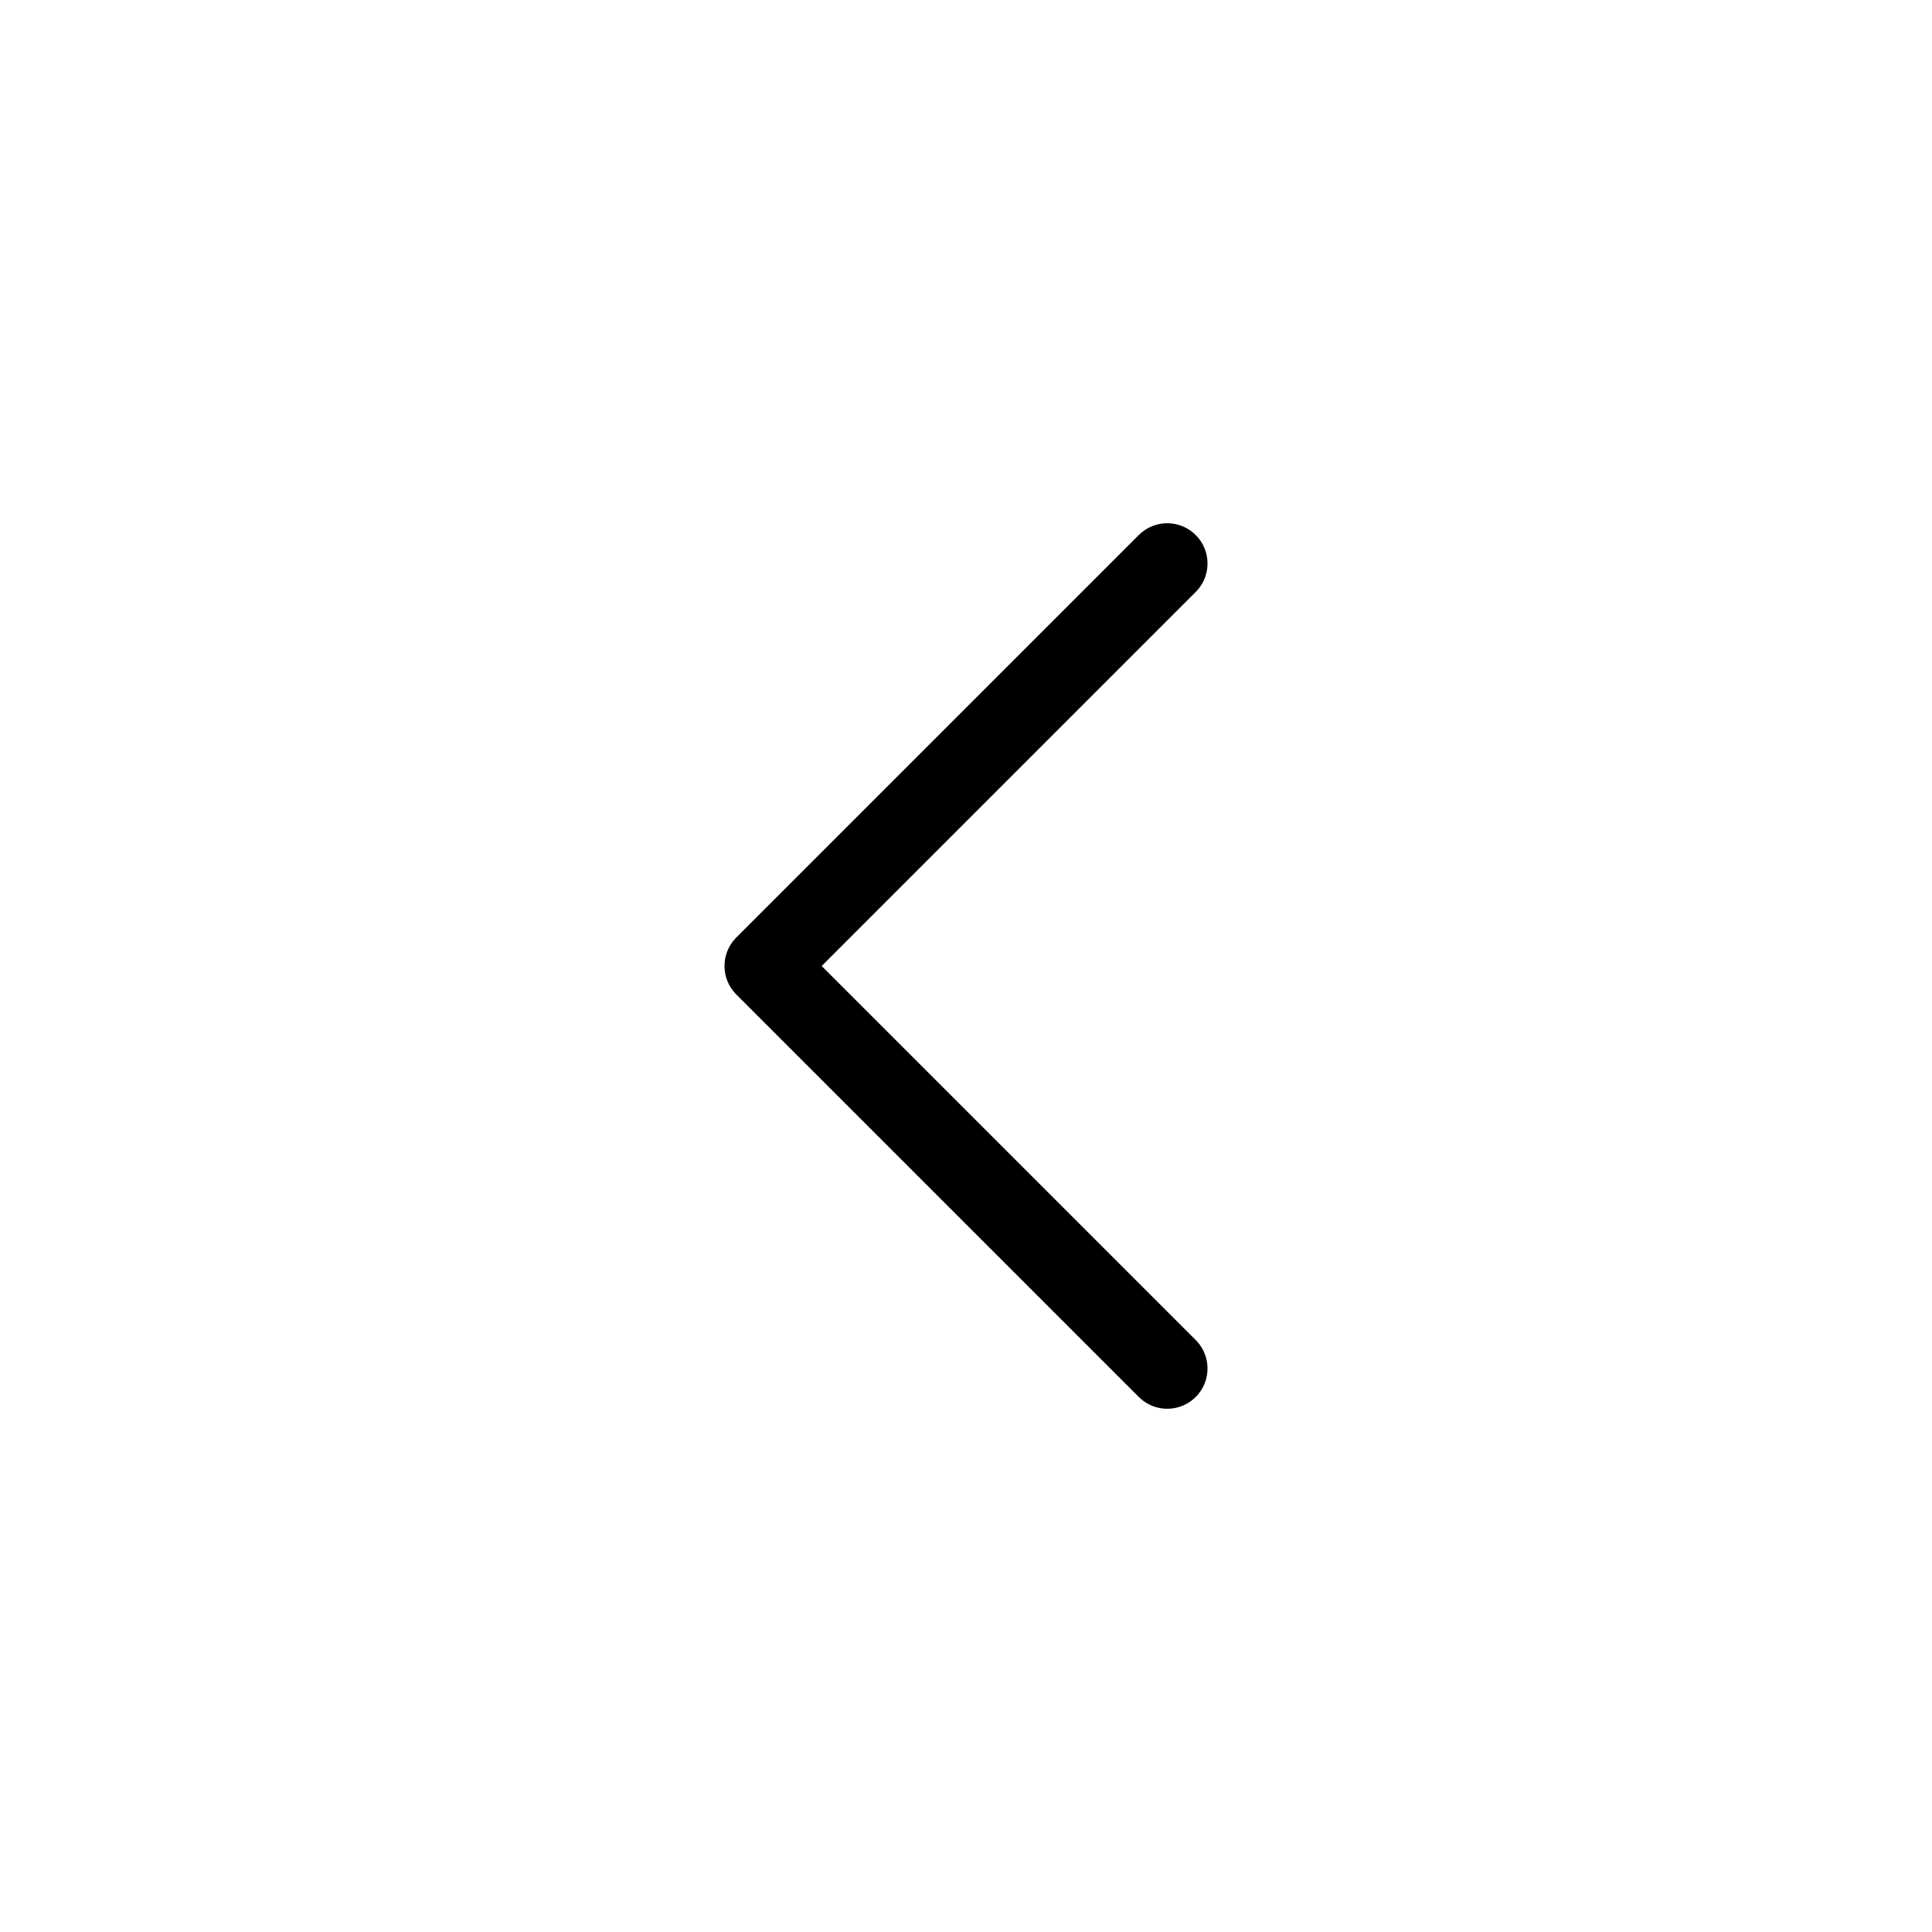
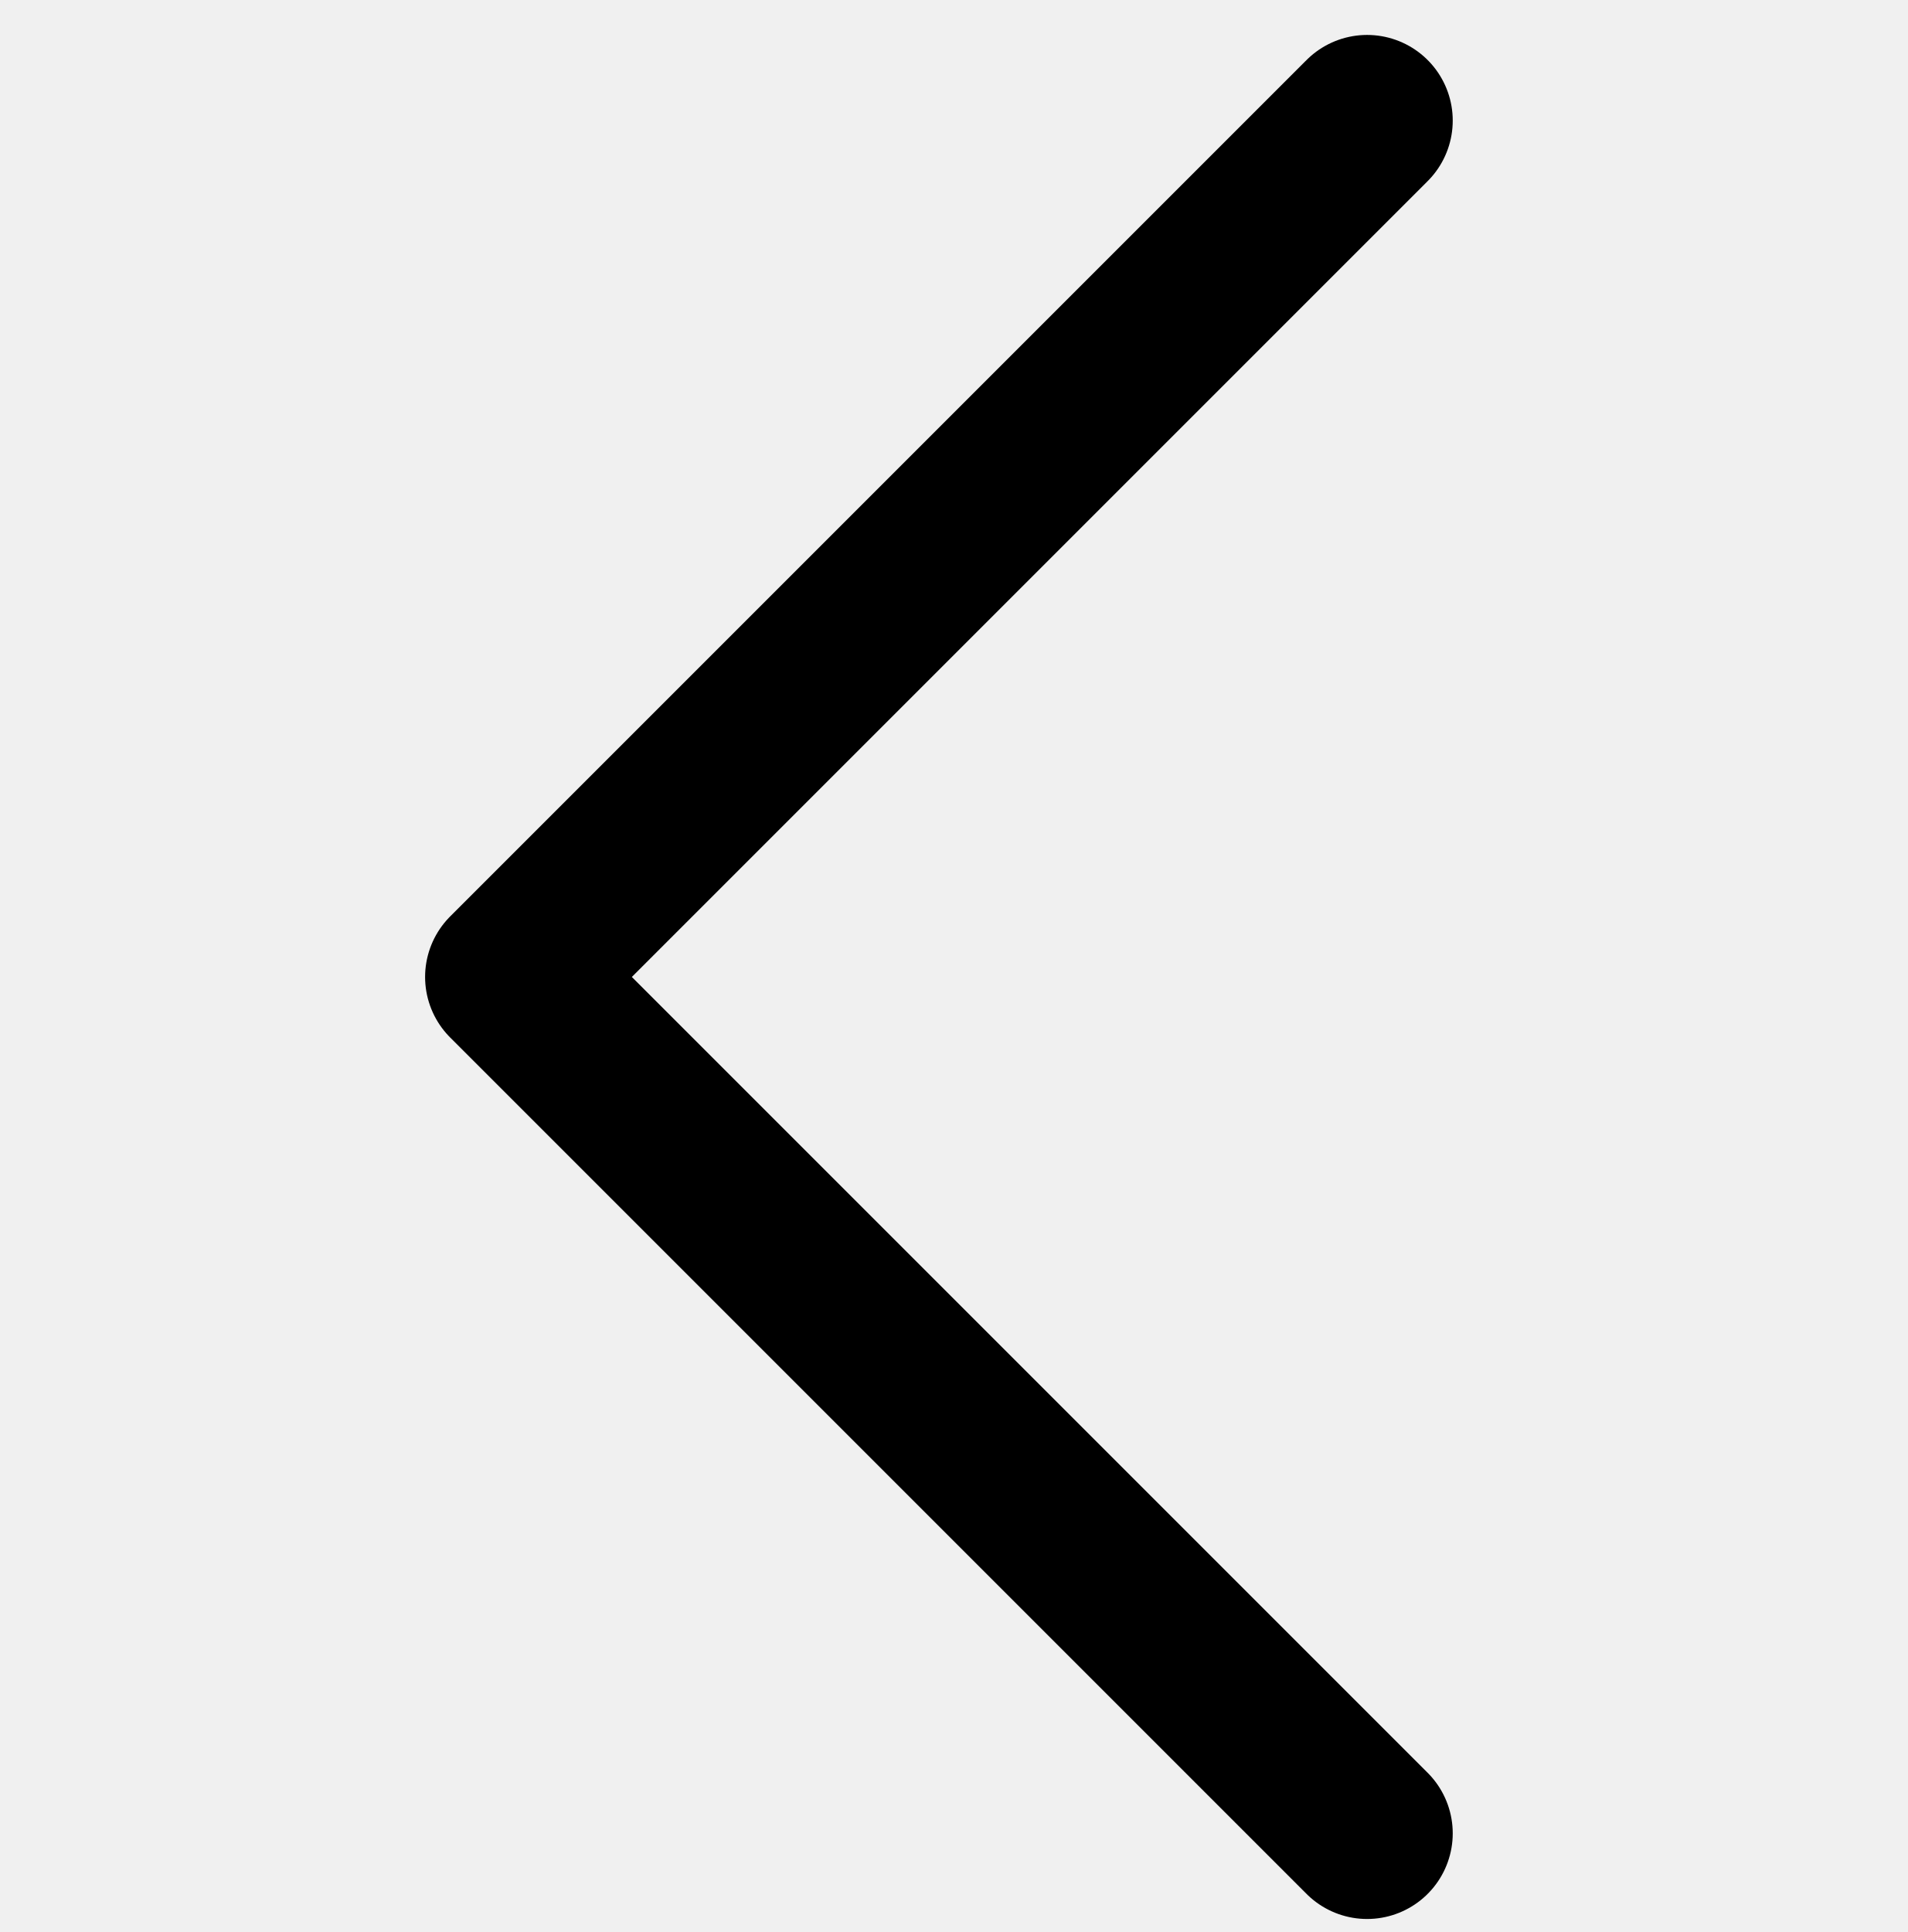
- <svg xmlns="http://www.w3.org/2000/svg" width="800px" height="800px" viewBox="0 0 24 24" fill="none">
-   <rect width="24" height="24" fill="white" />
-   <path d="M14.5 17L9.5 12L14.5 7" stroke="#000000" stroke-linecap="round" stroke-linejoin="round" />
+ <svg xmlns="http://www.w3.org/2000/svg" fill="none" viewBox="6.518 6.296 11.136 11.28" style="max-height: 500px;background-color:transparent;" width="11.136" height="11.28">
+   <rect fill="none" height="24" width="24" />
+   <path stroke-linejoin="round" stroke-linecap="round" stroke="#000000" d="M14.5 17L9.5 12L14.5 7" />
</svg>
